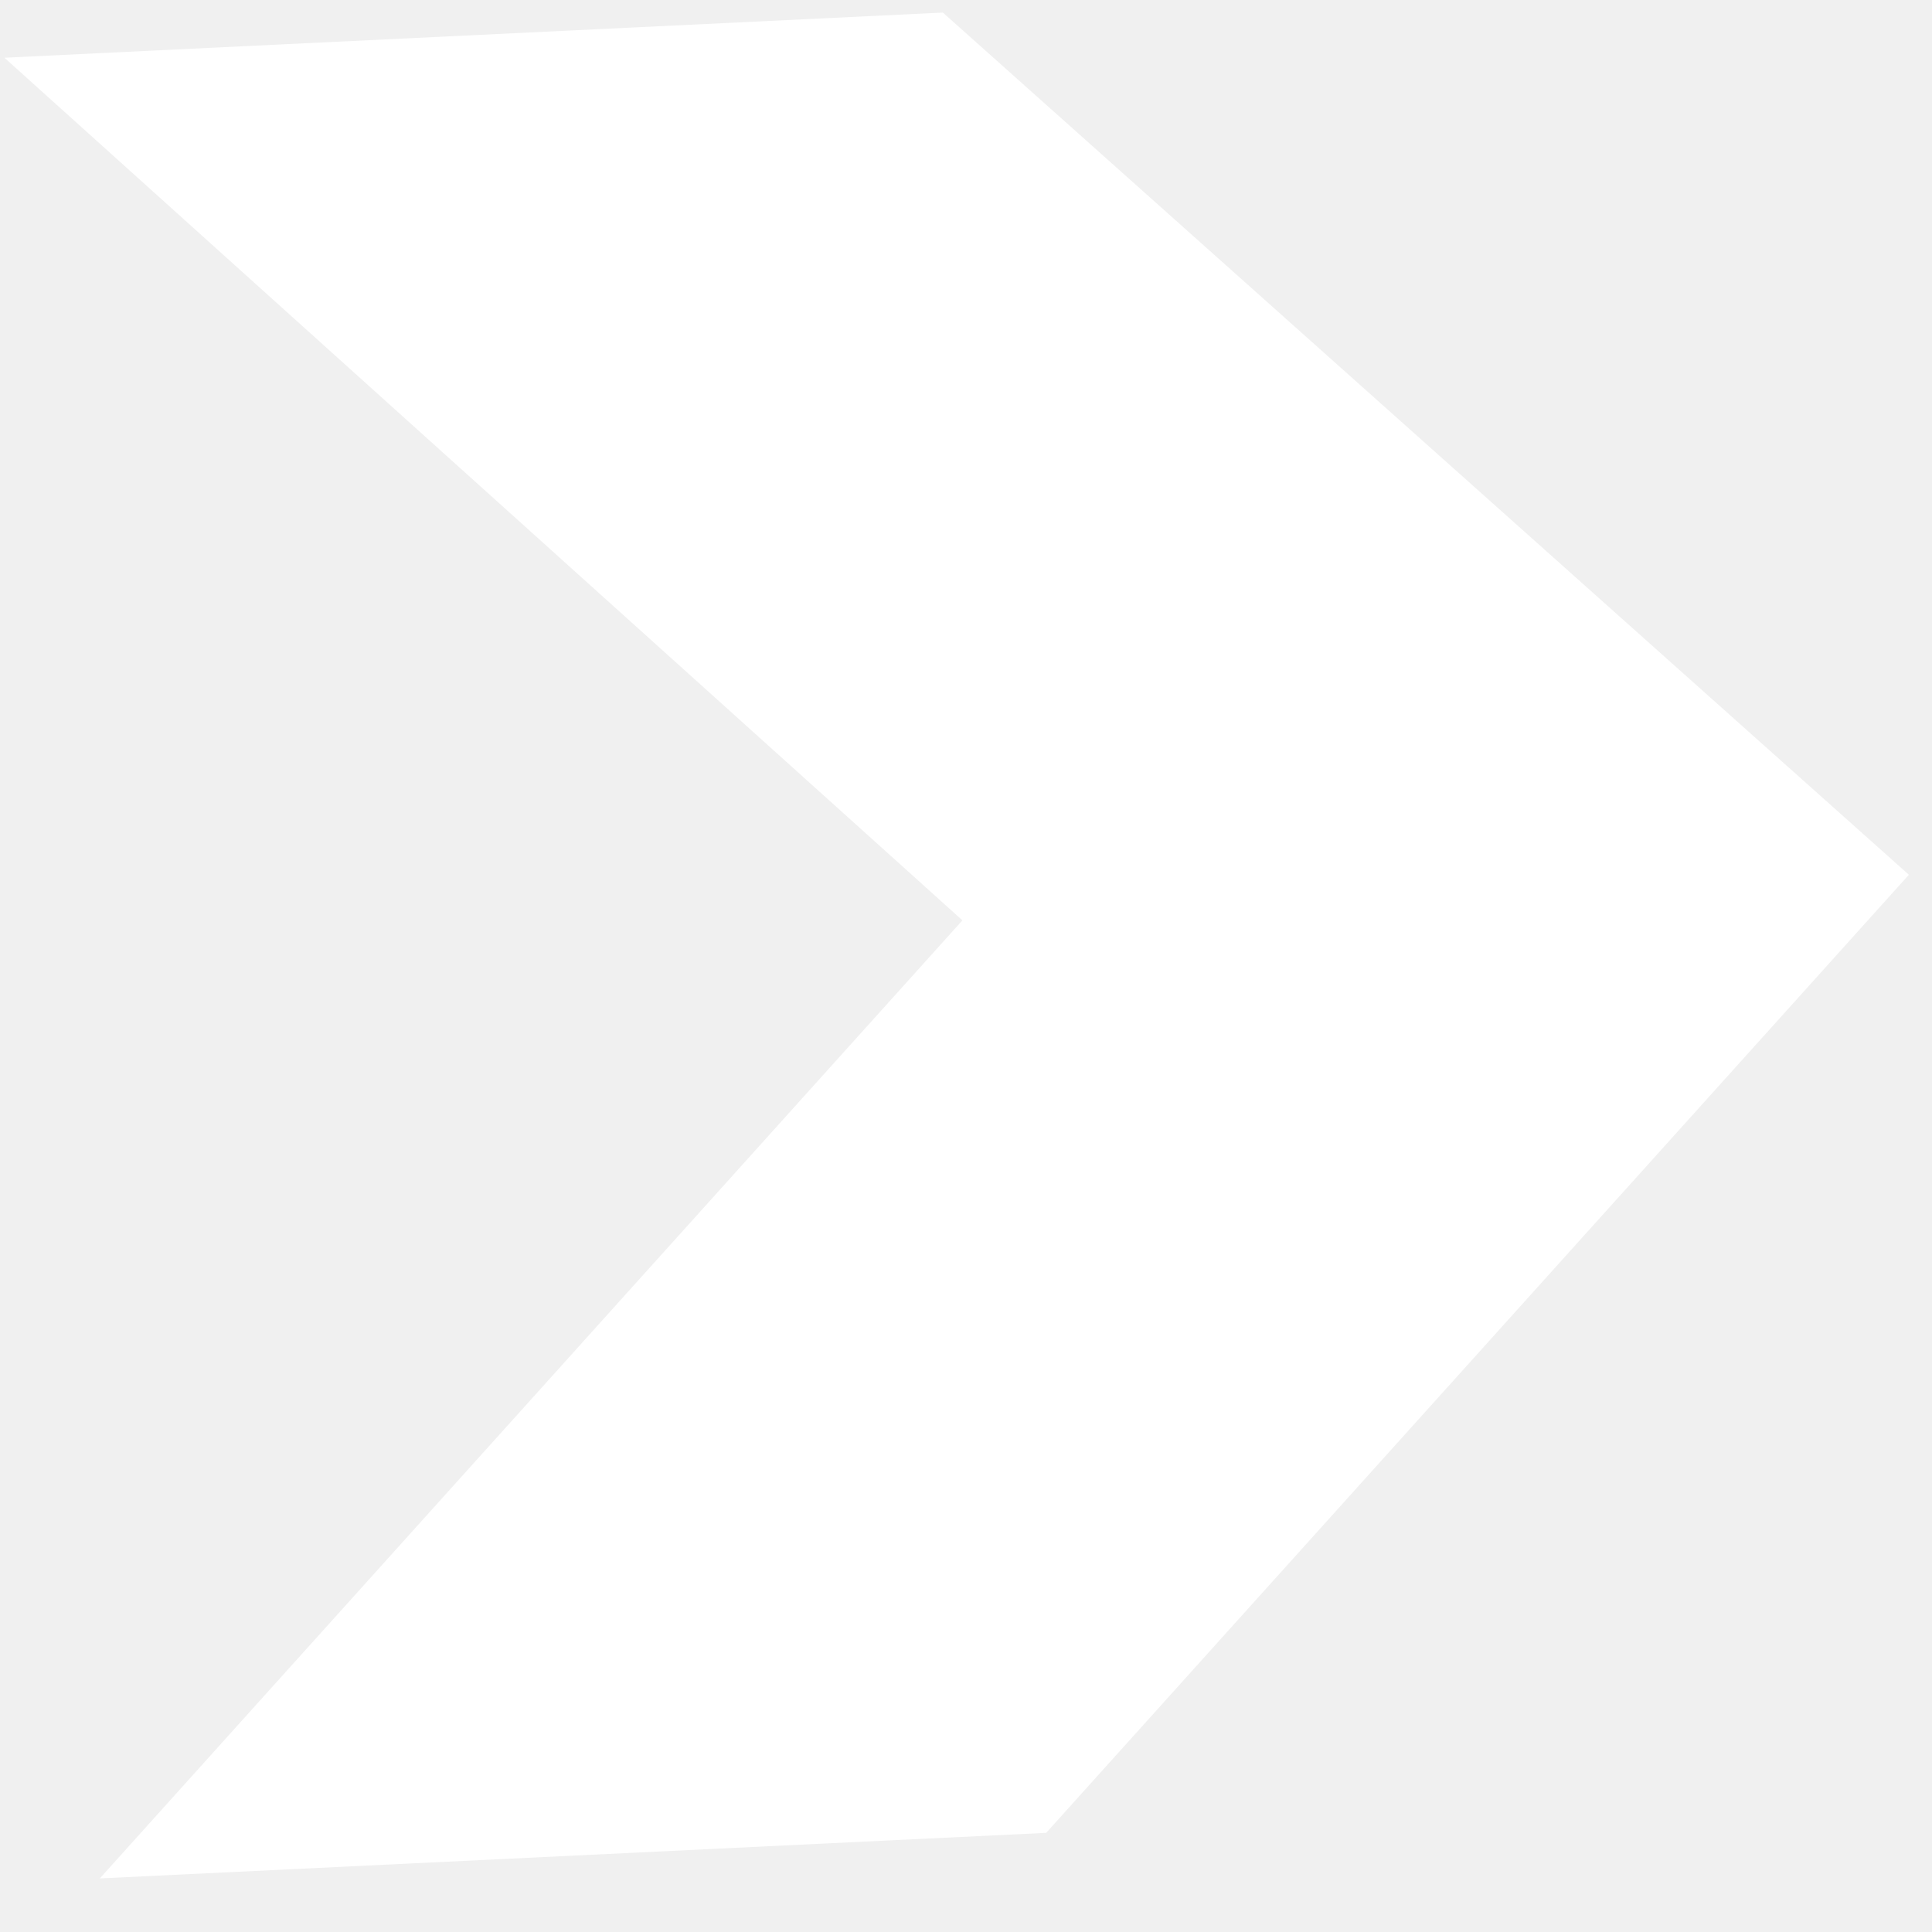
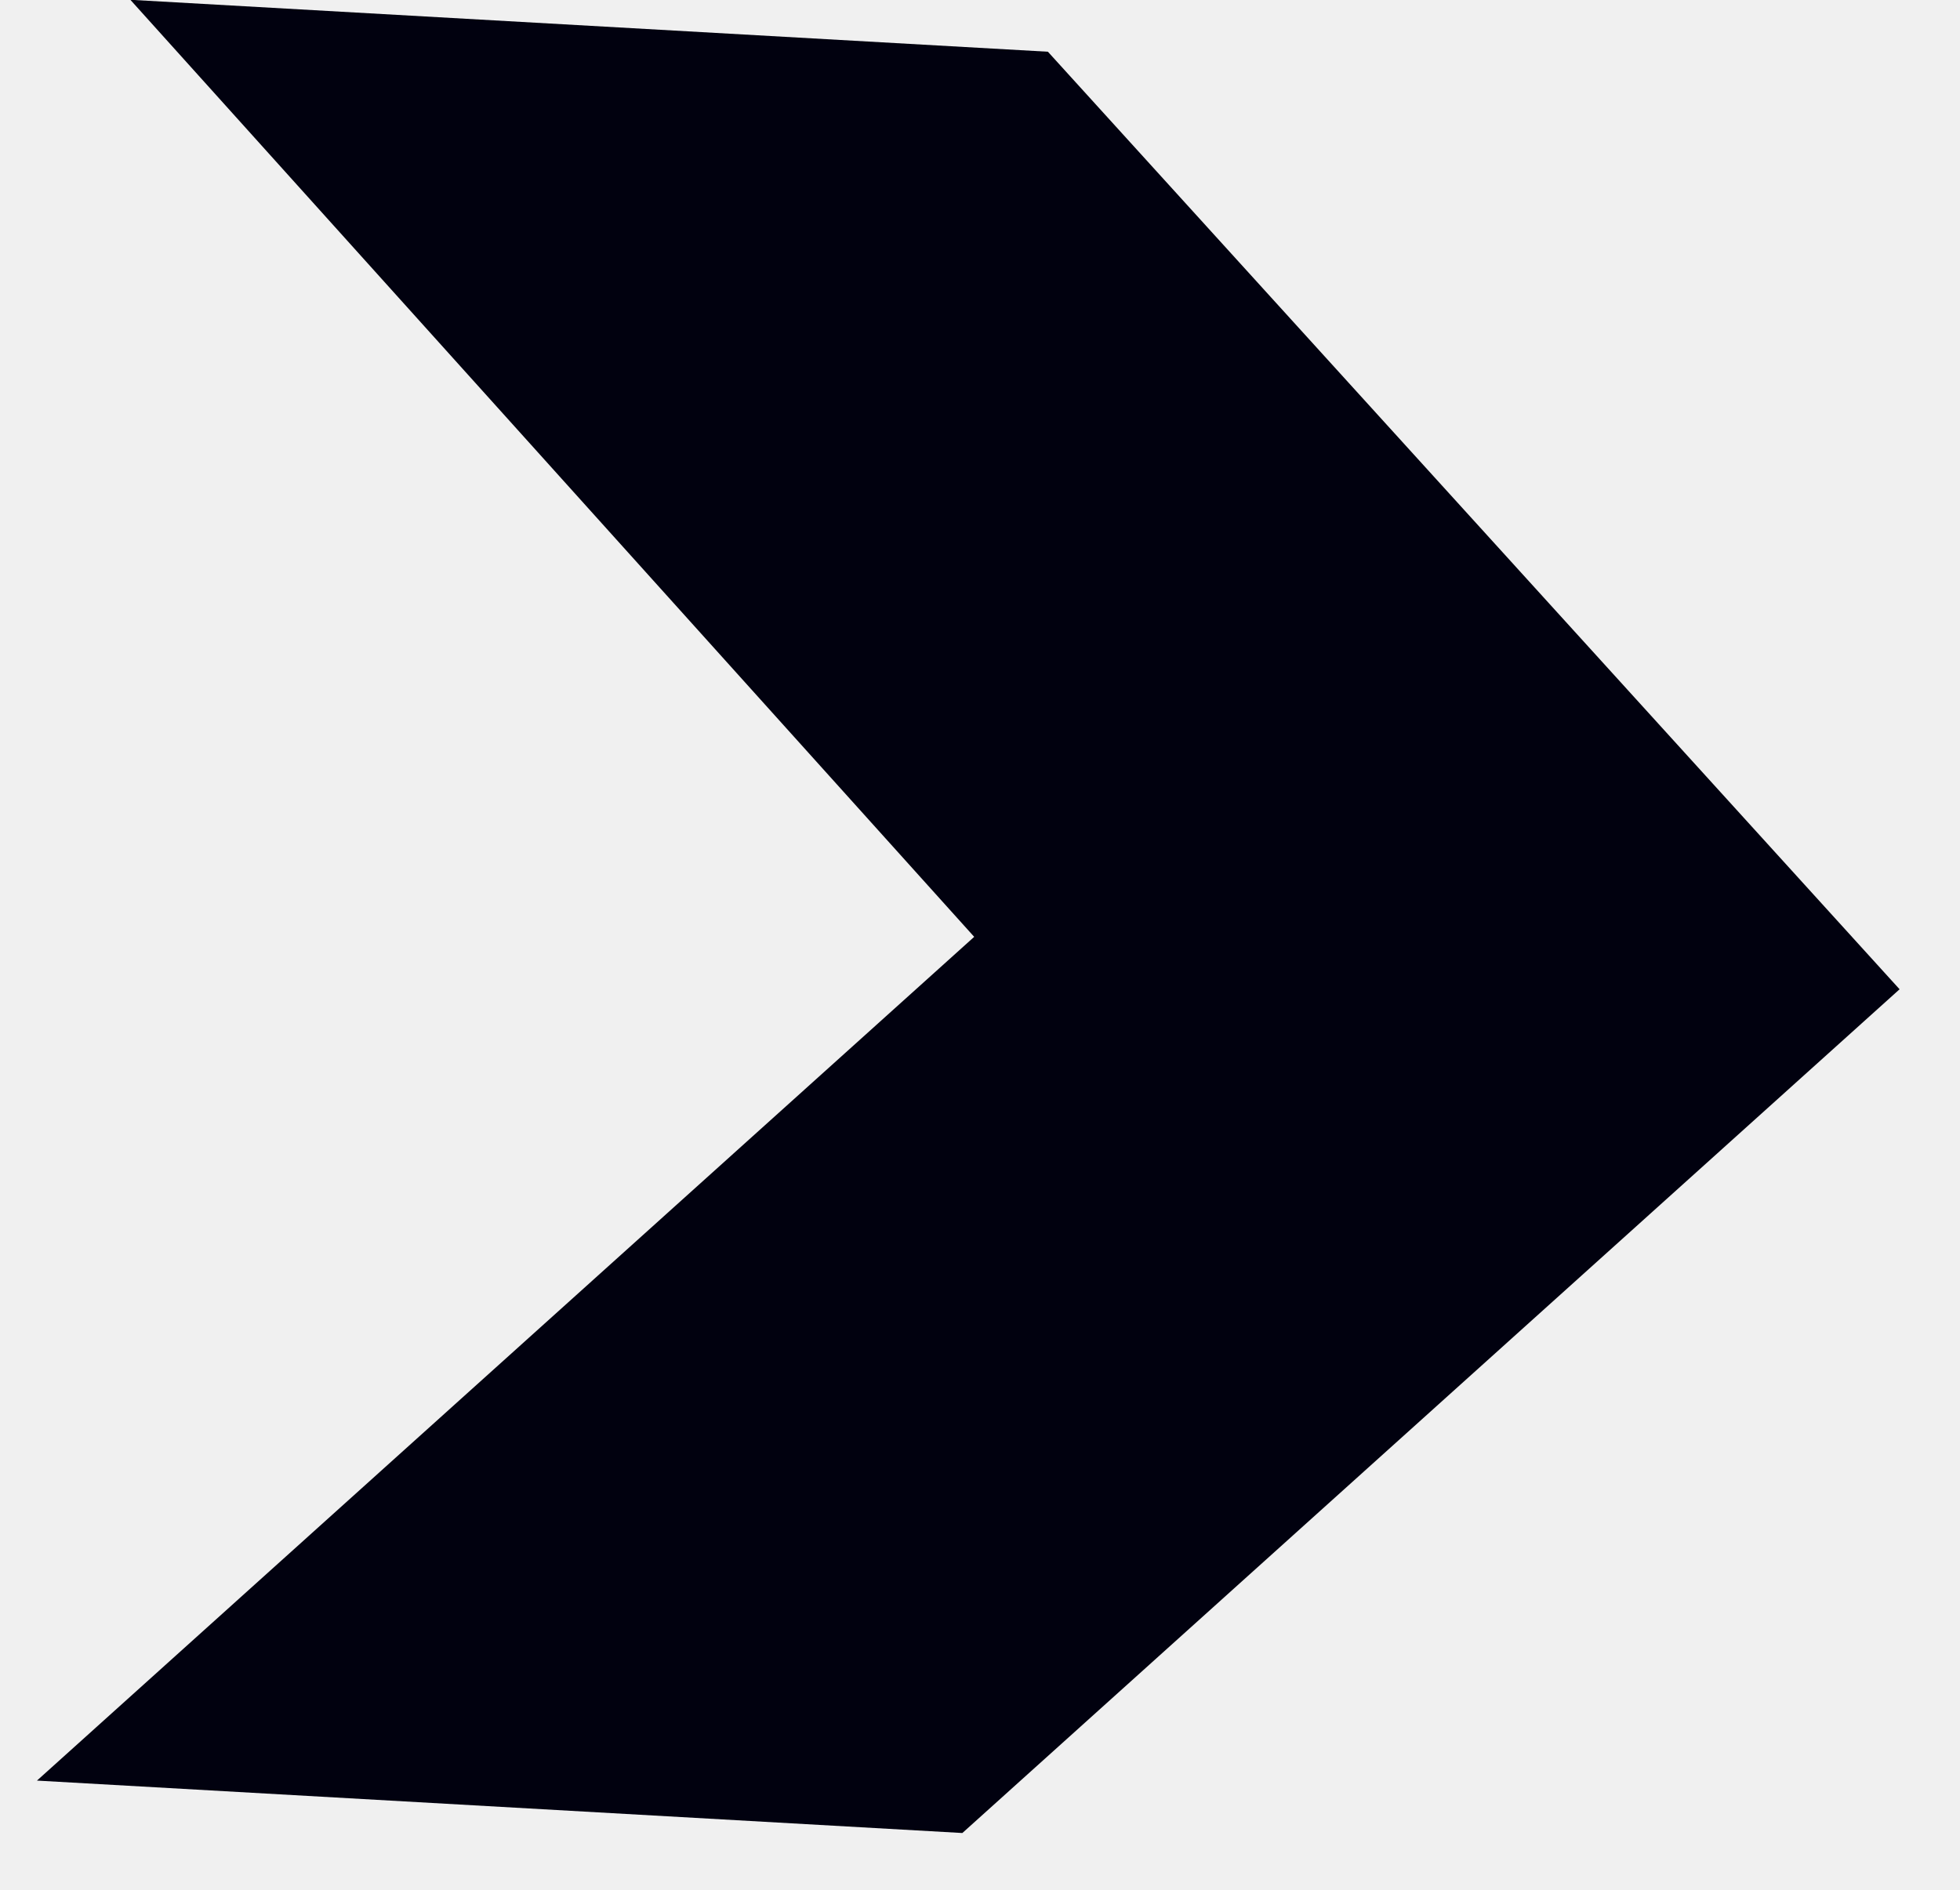
- <svg xmlns="http://www.w3.org/2000/svg" width="27" height="27" viewBox="0 0 27 27" fill="none">
-   <path d="M13.177 0.176L26.677 12.225L14.621 25.614L1.395 26.251L13.45 12.862L0.062 0.807L13.177 0.176Z" fill="white" />
+ <svg xmlns="http://www.w3.org/2000/svg" width="28" height="27" viewBox="0 0 28 27" fill="none">
+   <path d="M14.97 0.739L27.137 14.134L13.748 26.189L0.528 25.44L13.917 13.385L1.862 -0.003L14.97 0.739Z" fill="#01010F" />
</svg>
